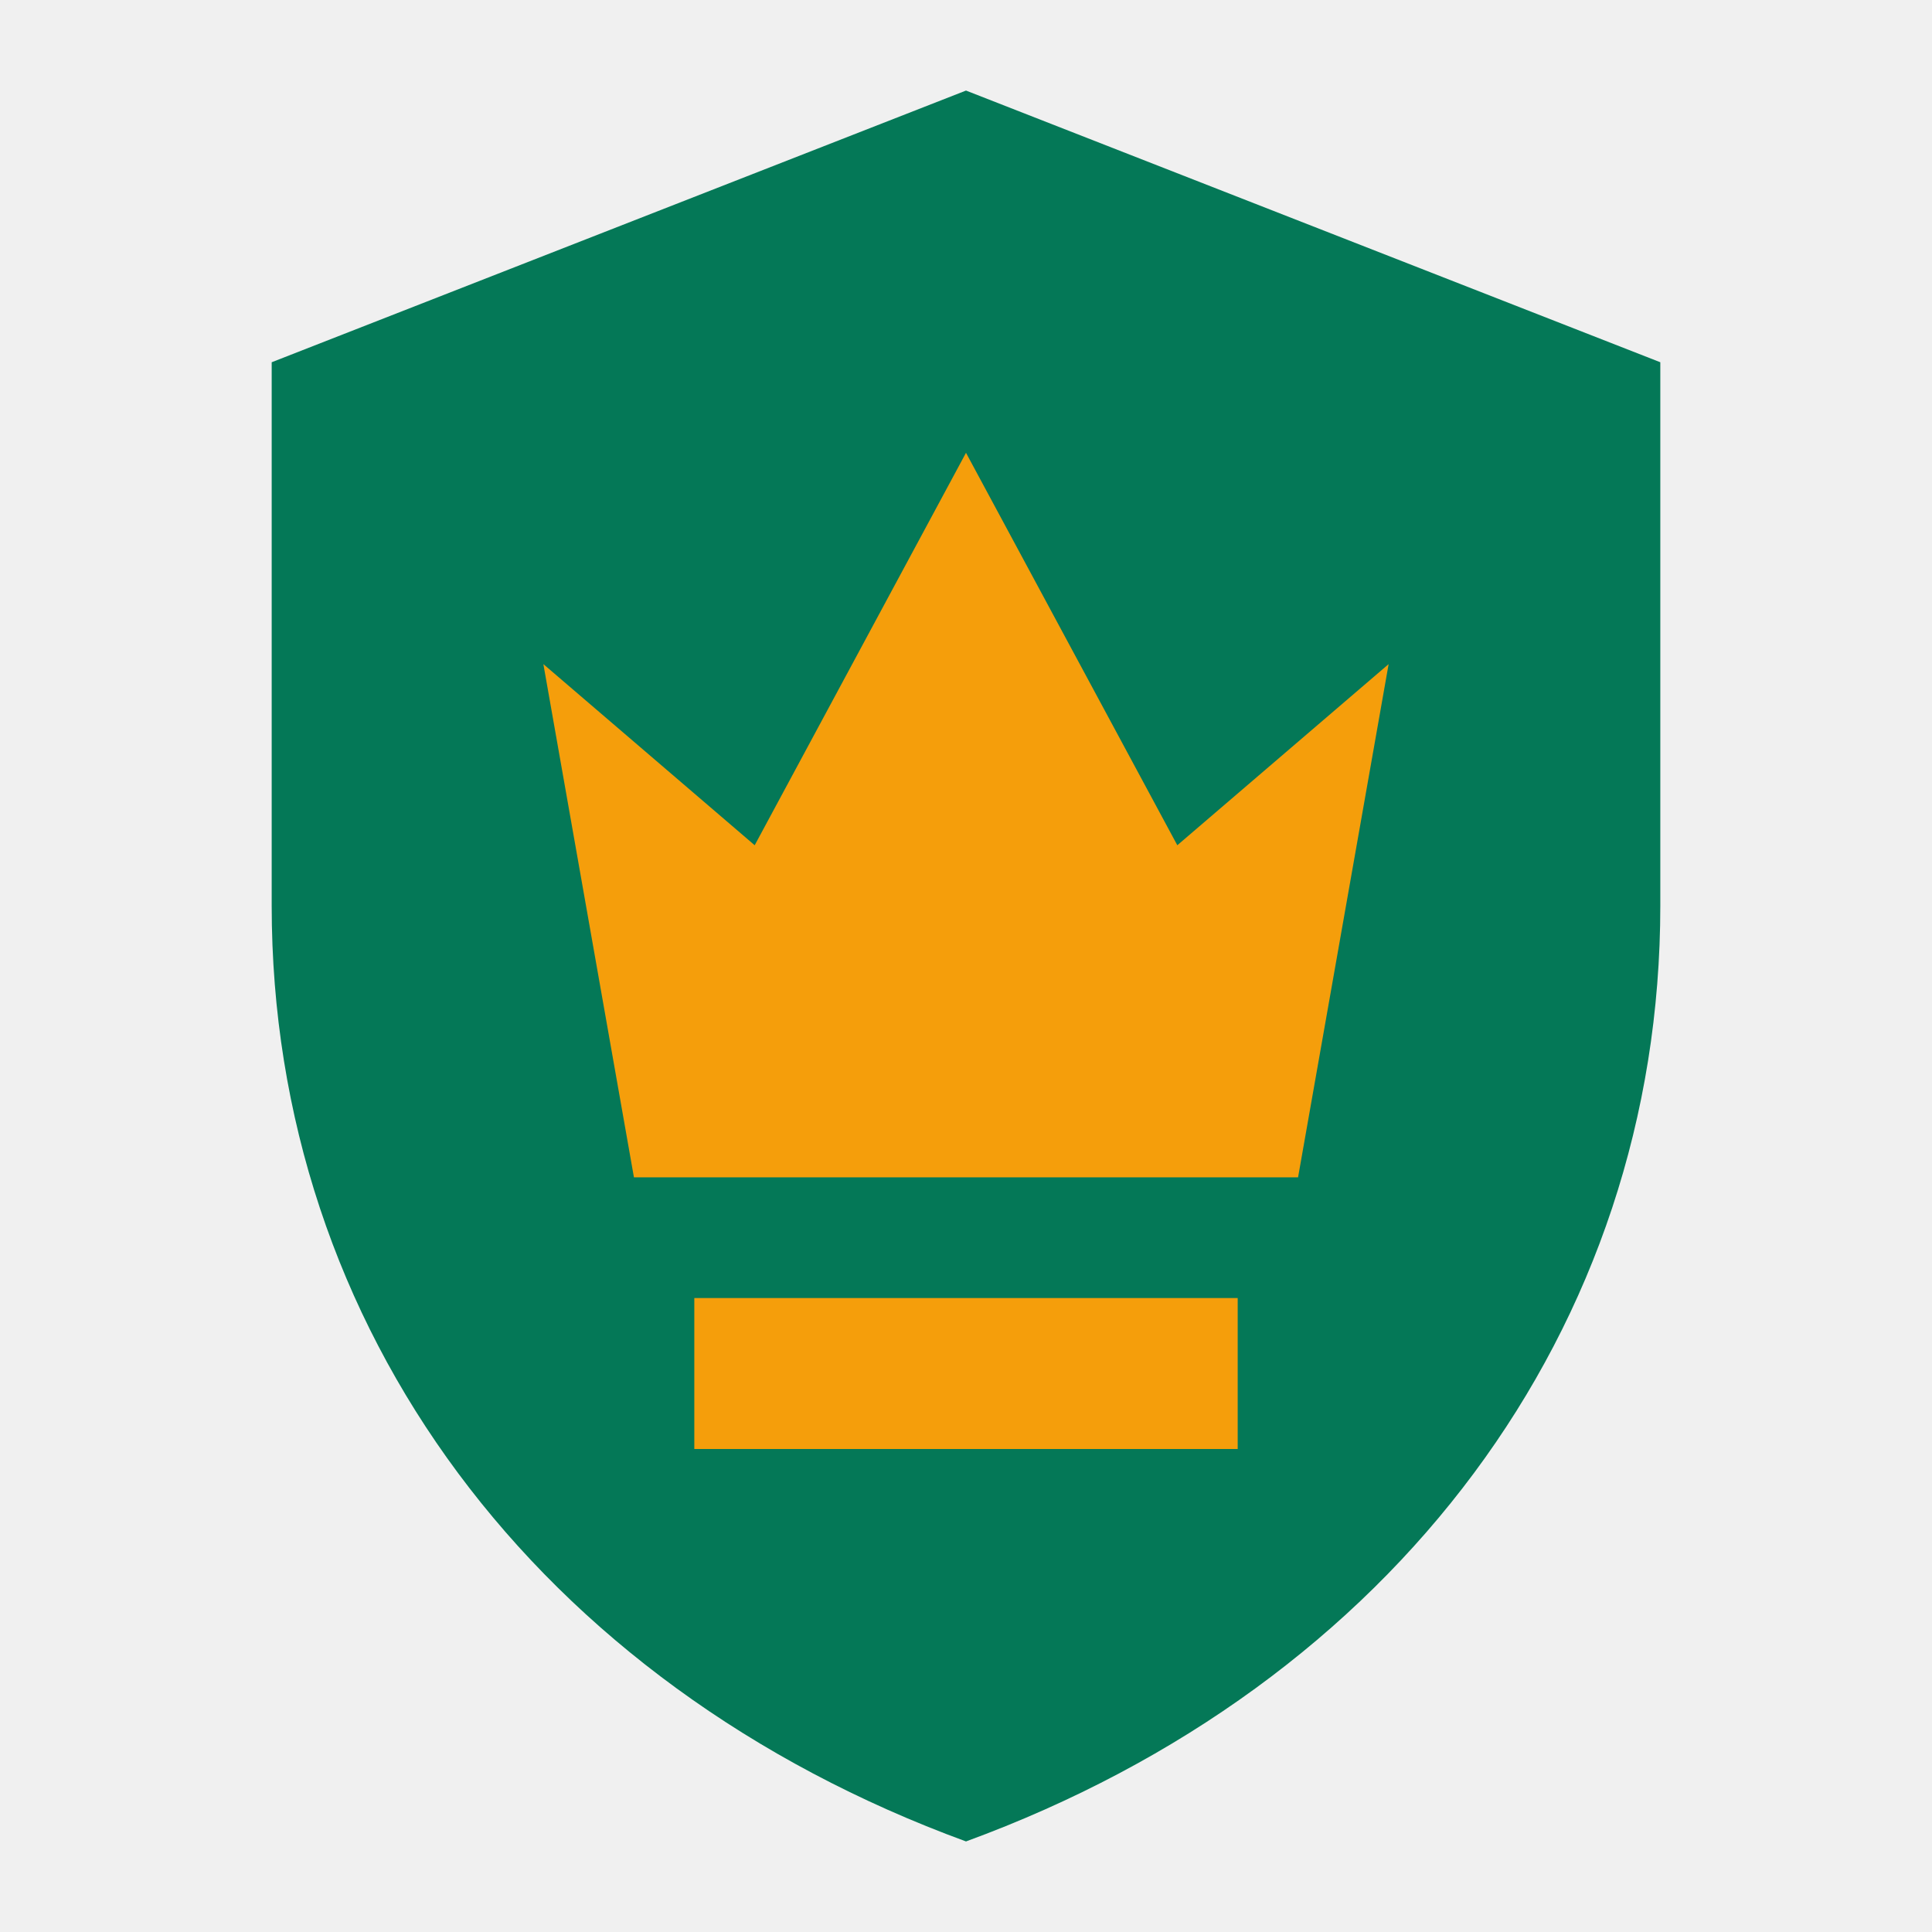
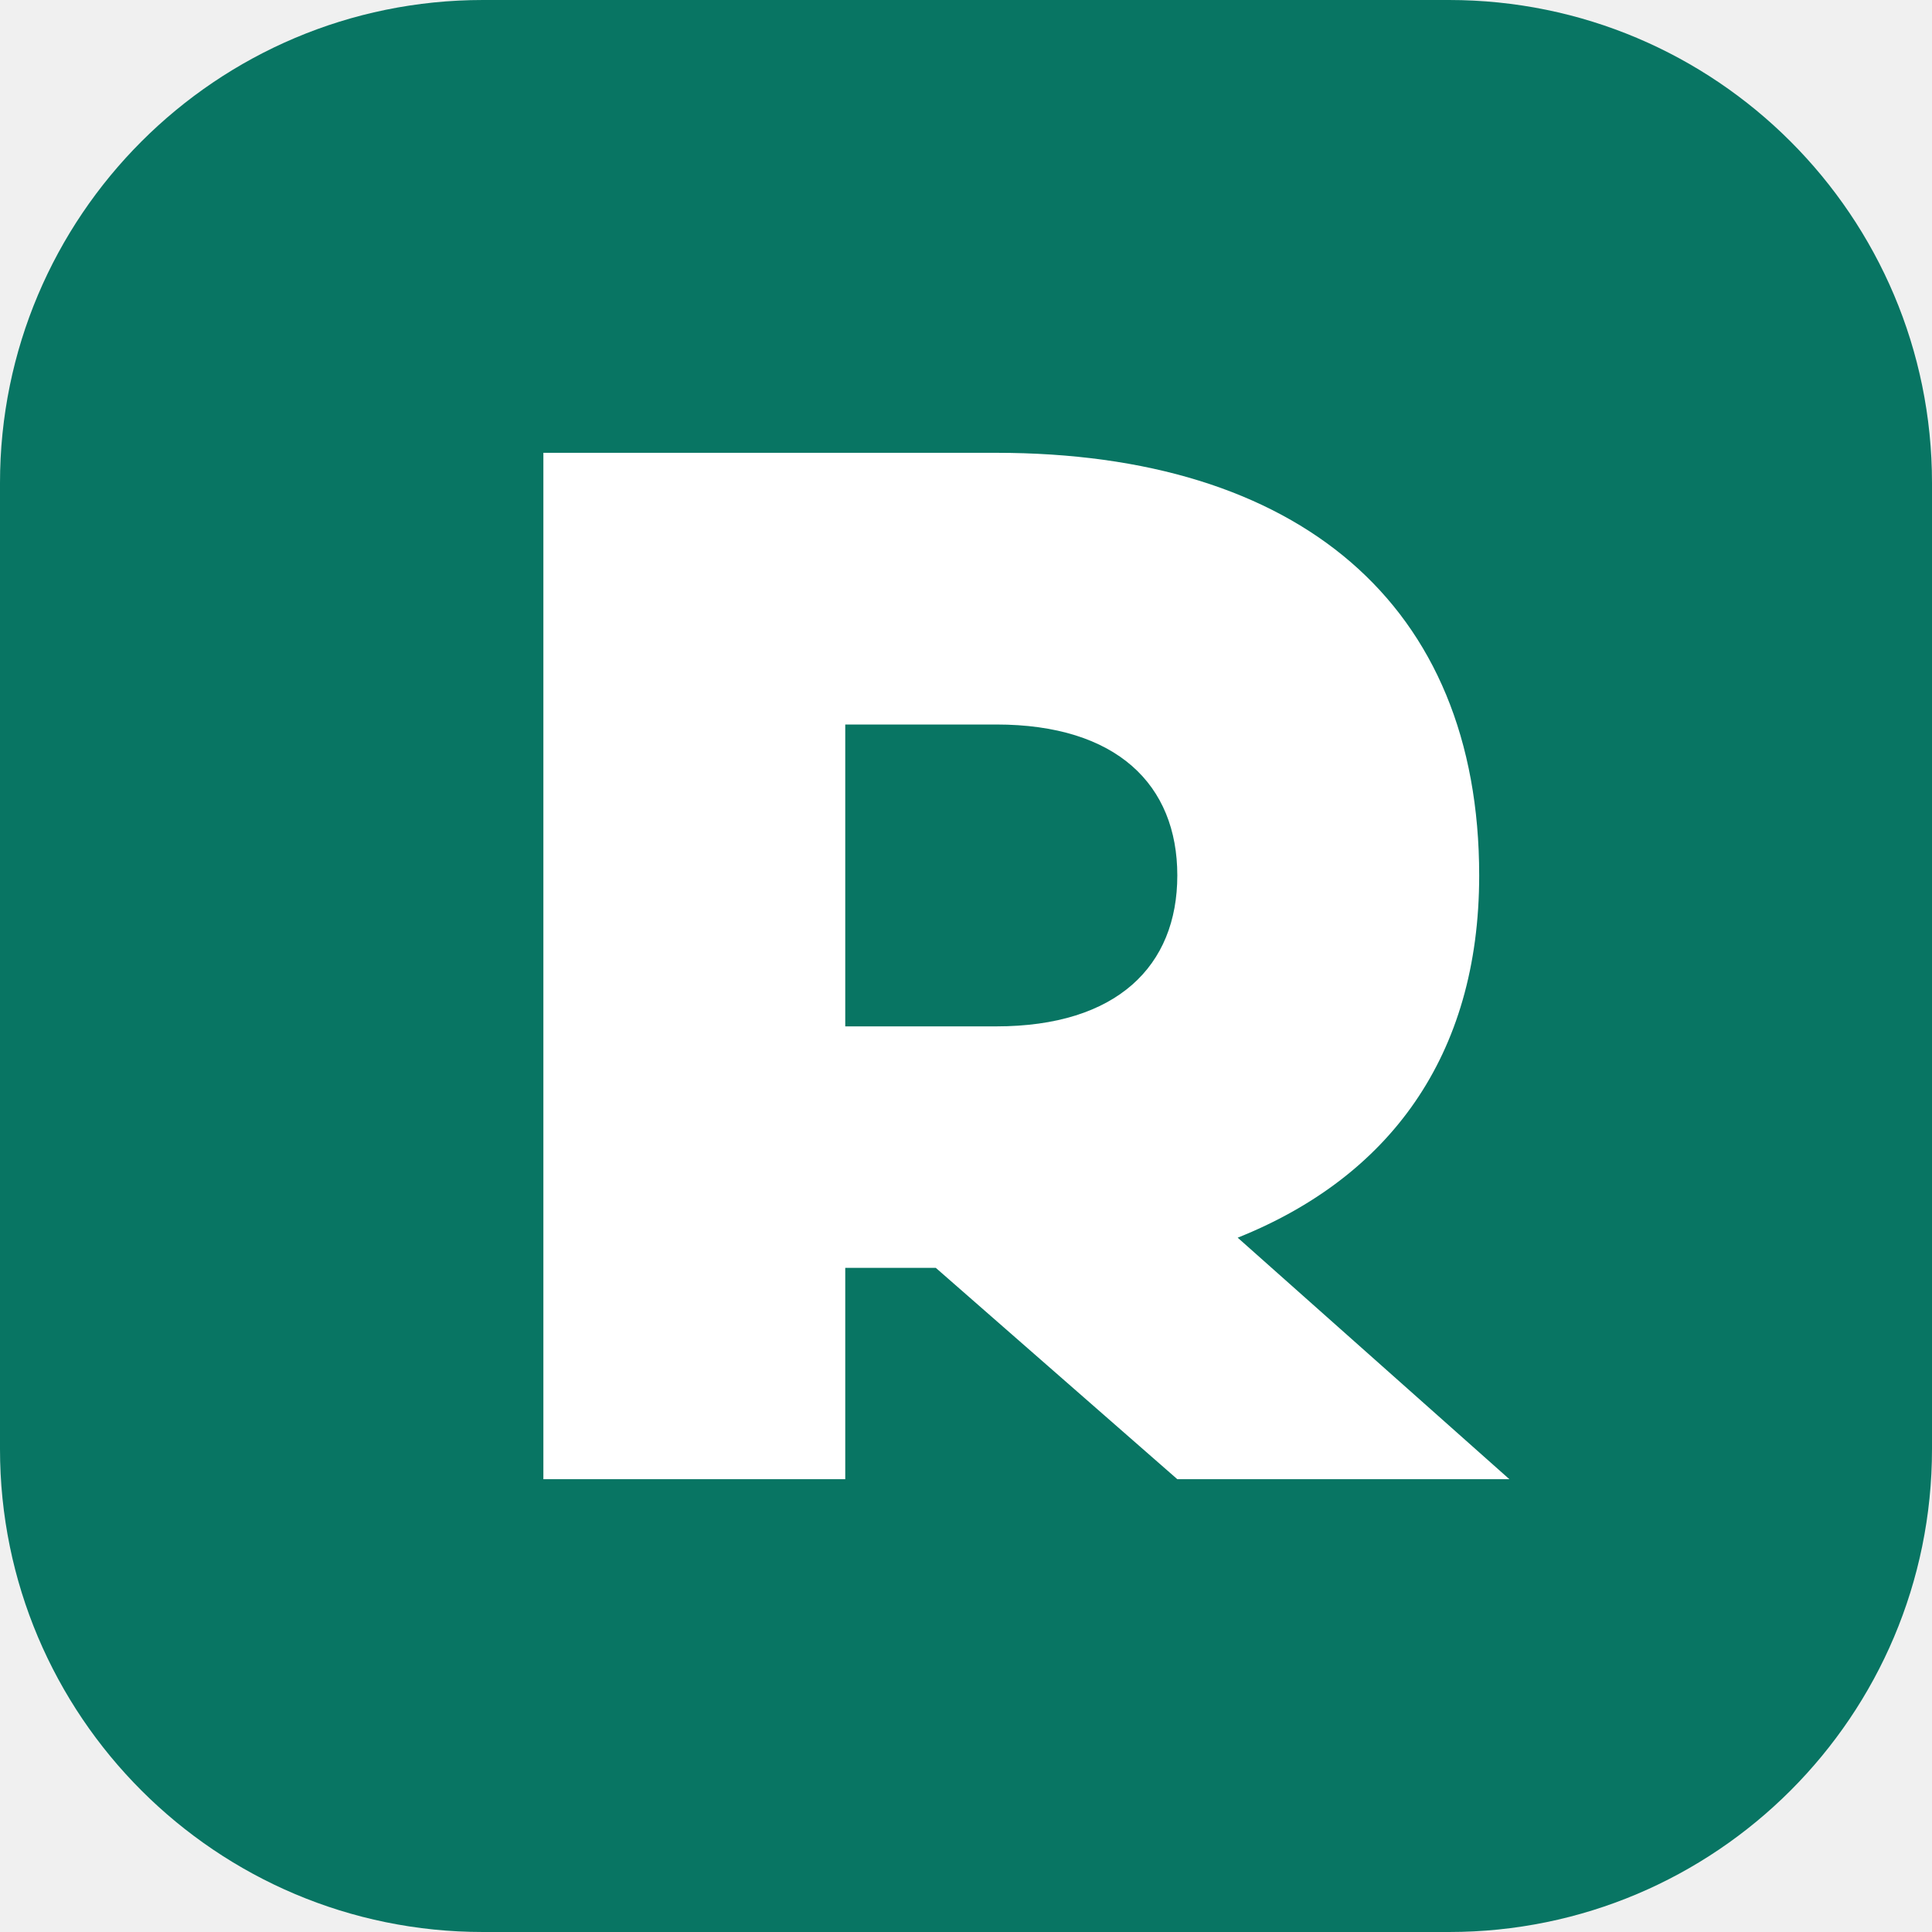
- <svg xmlns="http://www.w3.org/2000/svg" viewBox="0 0 64 64" role="img" aria-labelledby="title desc">
-   <path fill="#047857" d="M32 3 55 12v18c0 14-8.8 25.8-23 31C17.8 55.8 9 44 9 30V12L32 3Z" />
-   <path fill="#f59e0b" d="m18 22 7 6 7-13 7 13 7-6-3 17H21l-3-17Zm5 21h18v5H23v-5Z" />
+ <svg xmlns="http://www.w3.org/2000/svg" viewBox="0 0 64 64">
+   <rect width="64" height="64" rx="16" fill="#087563" />
+   <path d="M18 15h15c10 0 16 5 16 14 0 6-3 10-8 12l9 8H39l-8-7h-3v7H18V15Zm10 9v10h5c4 0 6-2 6-5s-2-5-6-5h-5Z" fill="#fff" />
</svg>
